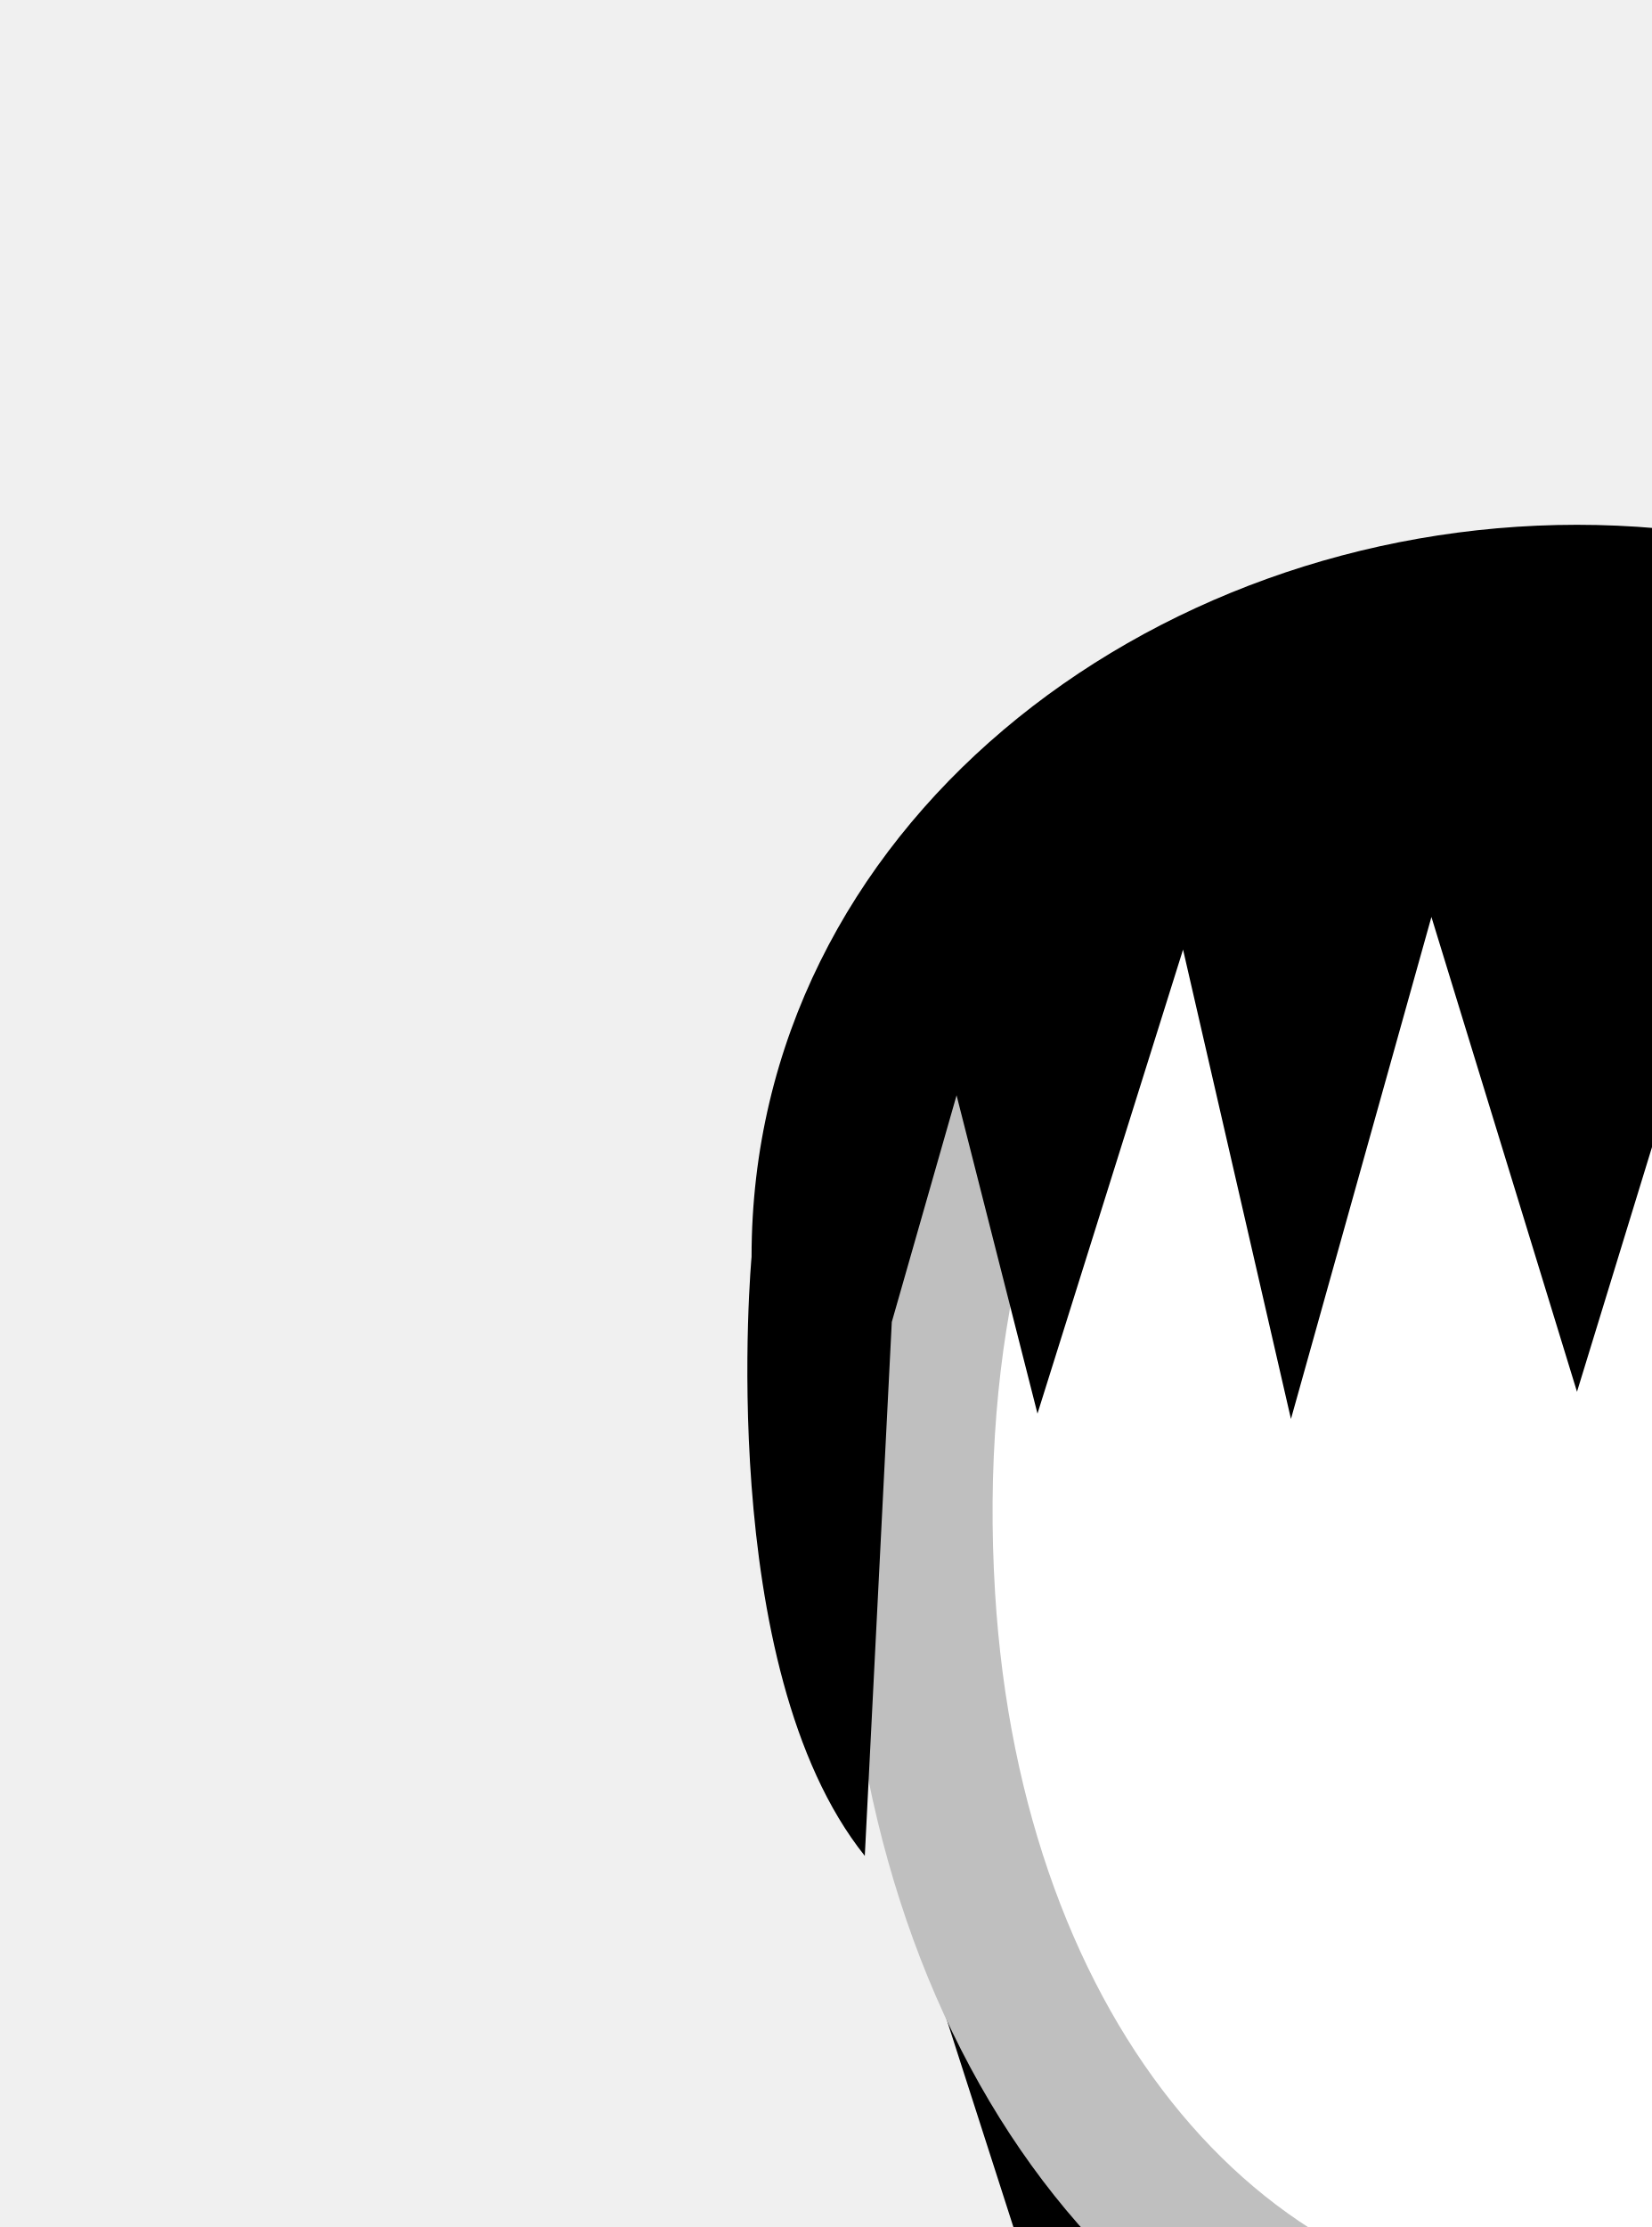
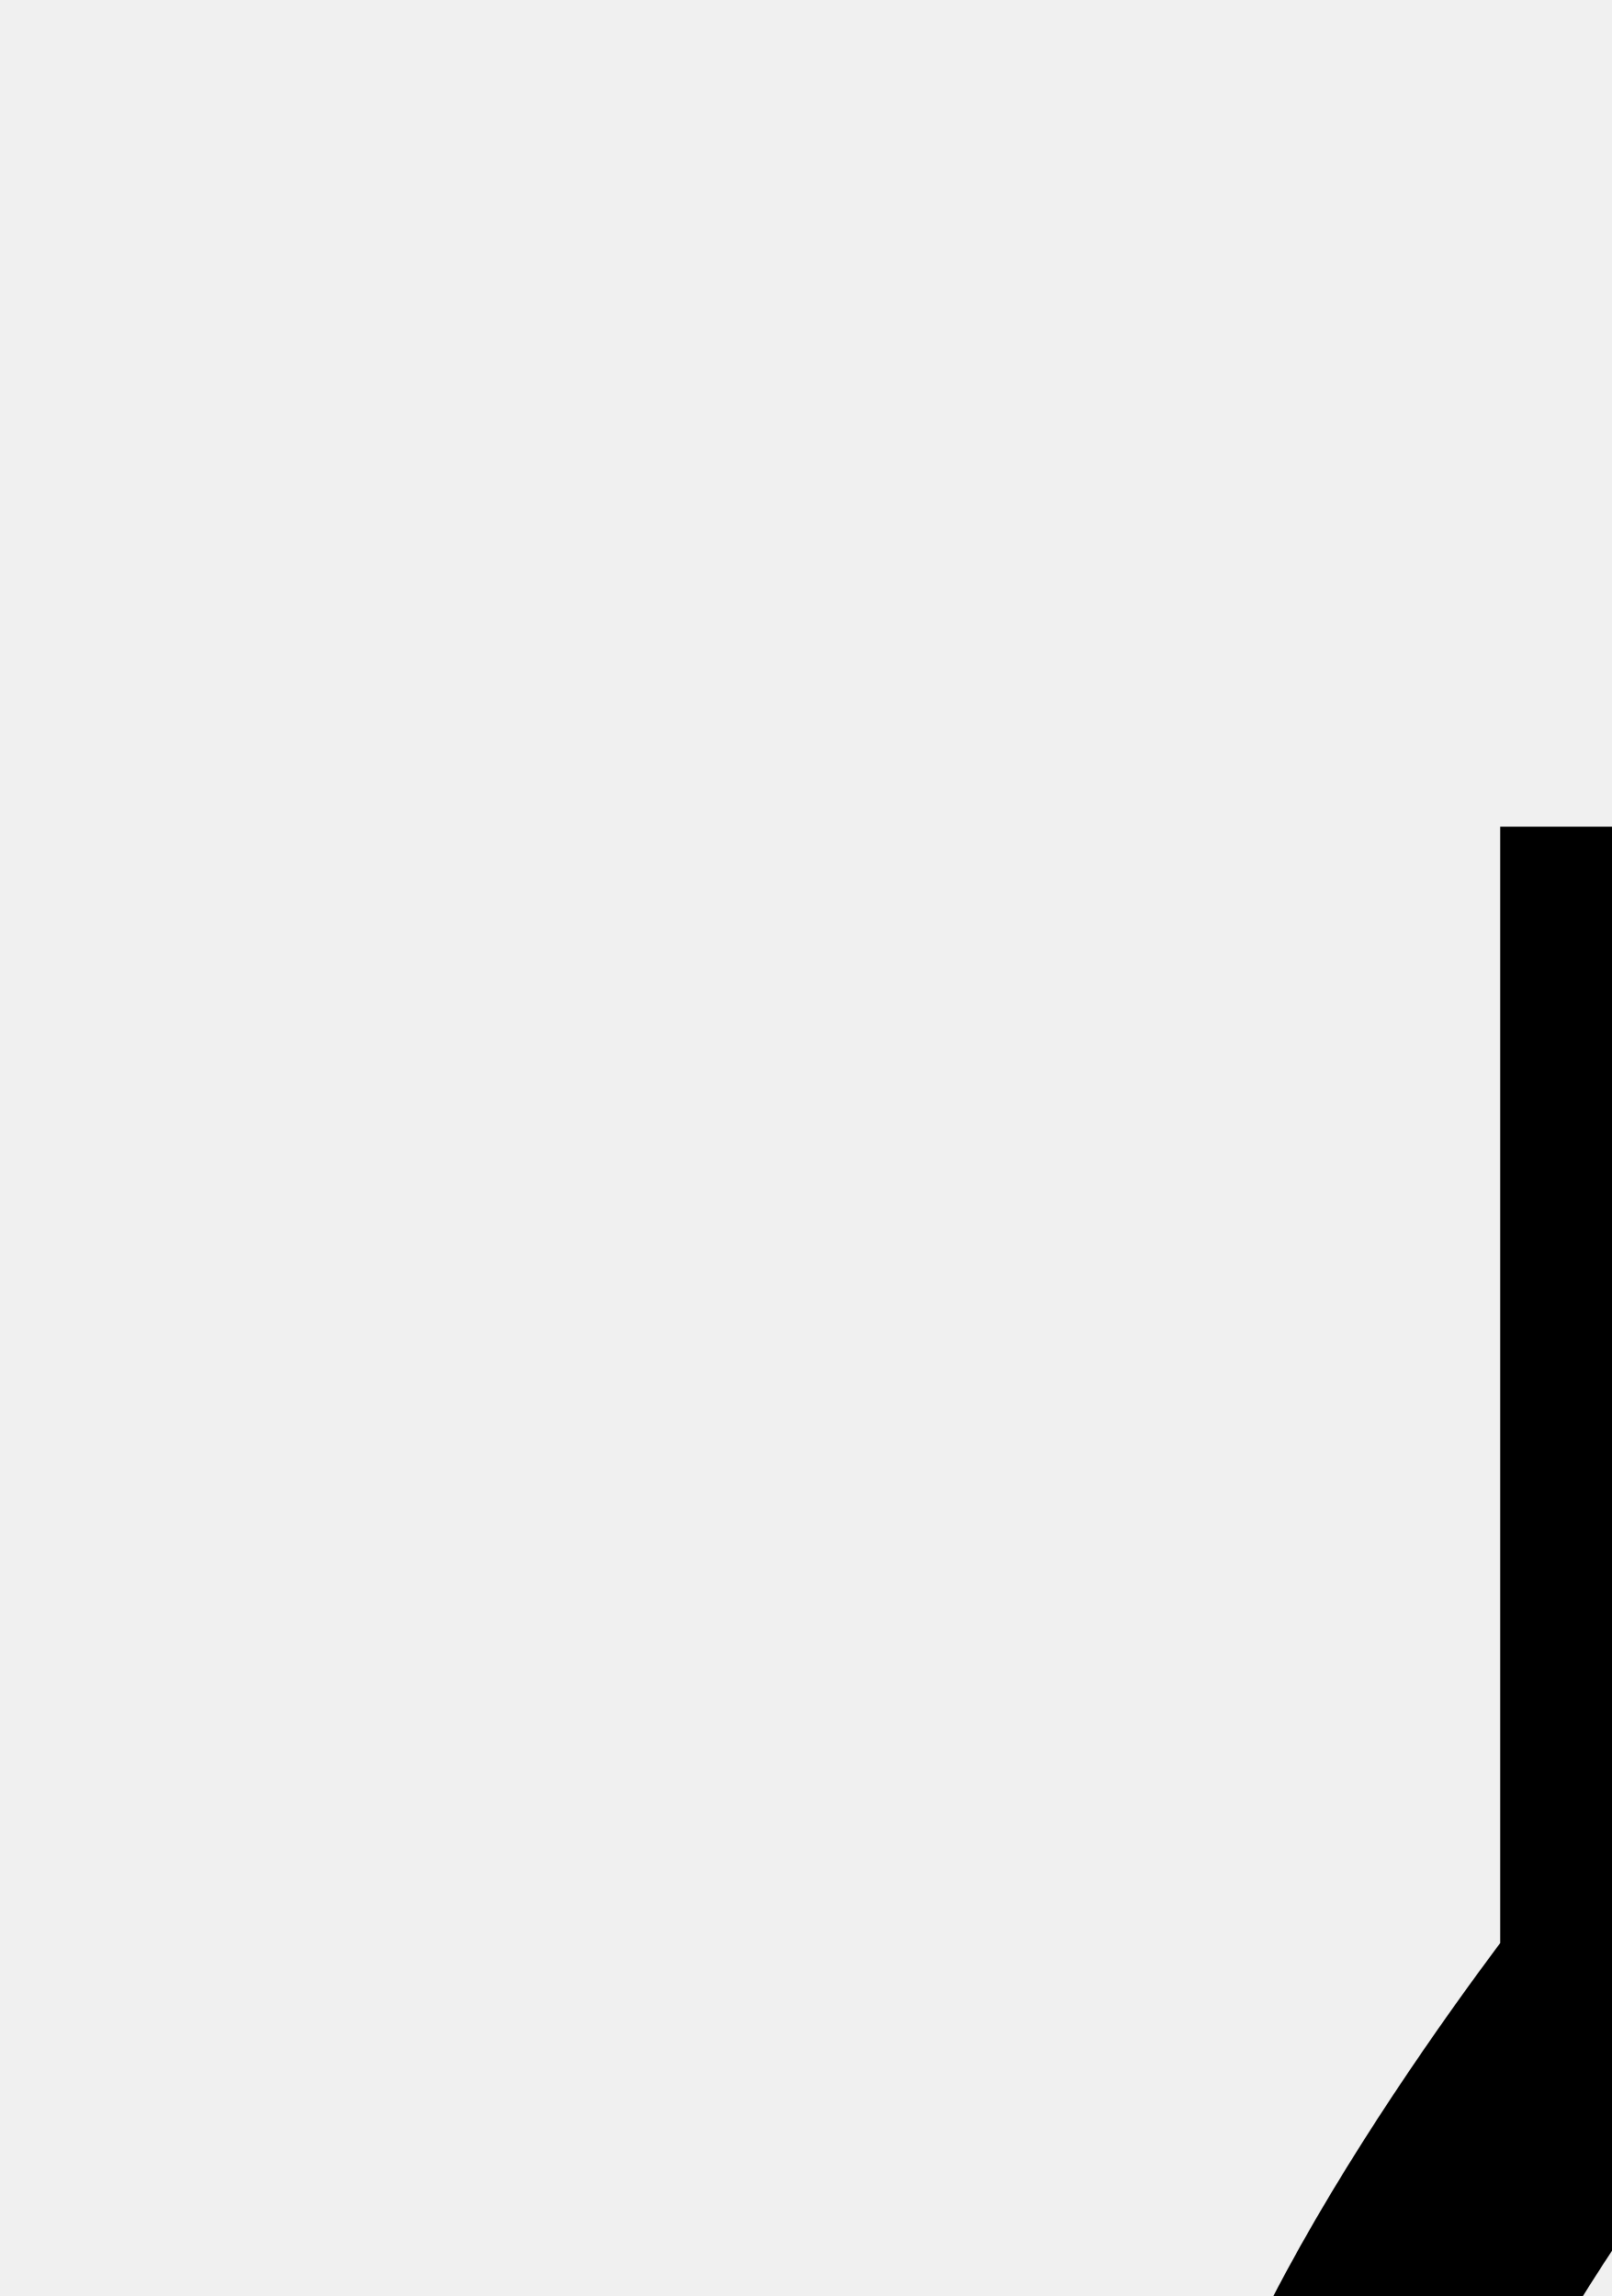
- <svg id="ad108cdc-a121-4719-a44a-e1f4db2ed518" viewbox="0 0 52 52">
-   <g data-name="32" id="b68114ef-7b09-46dd-95fc-a904fd6110b0">
-     <path d="M36.886 31.747l-3.832 11.918-3.135-4.625L26 45.356l-3.92-6.316-3.135 4.625-3.832-11.918" />
-     <path d="M26 11.328c-7.039 0-11.36 6.323-10.829 15.005.464 7.579 4.873 12.916 10.829 12.916s10.364-5.337 10.828-12.916c.532-8.682-3.79-15.005-10.828-15.005z" fill="#fff" stroke="#bfbfbf" stroke-width="2.475" />
-     <path d="M39.608 20.717C39.608 13.644 33.073 8.65 26 8.65s-13.609 4.994-13.609 12.067c0 0-.623 6.76 1.867 9.873l.445-8.8 1.068-3.736 1.334 5.246 2.4-7.648 1.779 7.737 2.316-8.275L26 22.94l2.4-7.826 2.313 8.271 1.779-7.737L34.9 23.3l1.334-5.247 1.066 3.732.445 8.805c2.486-3.113 1.863-9.873 1.863-9.873z" />
-   </g>
+ <svg id="557dc584-568c-420f-87ba-41bbc386359e" viewbox="0 0 52 52">
+   <path d="M30.64 26s4.14 5.28 4.14 7.84S26 39 26 39s-8.78-2.61-8.78-5.17S21.37 26 21.37 26V10.81" fill="none" stroke="#000" stroke-width="3.51" />
</svg>
